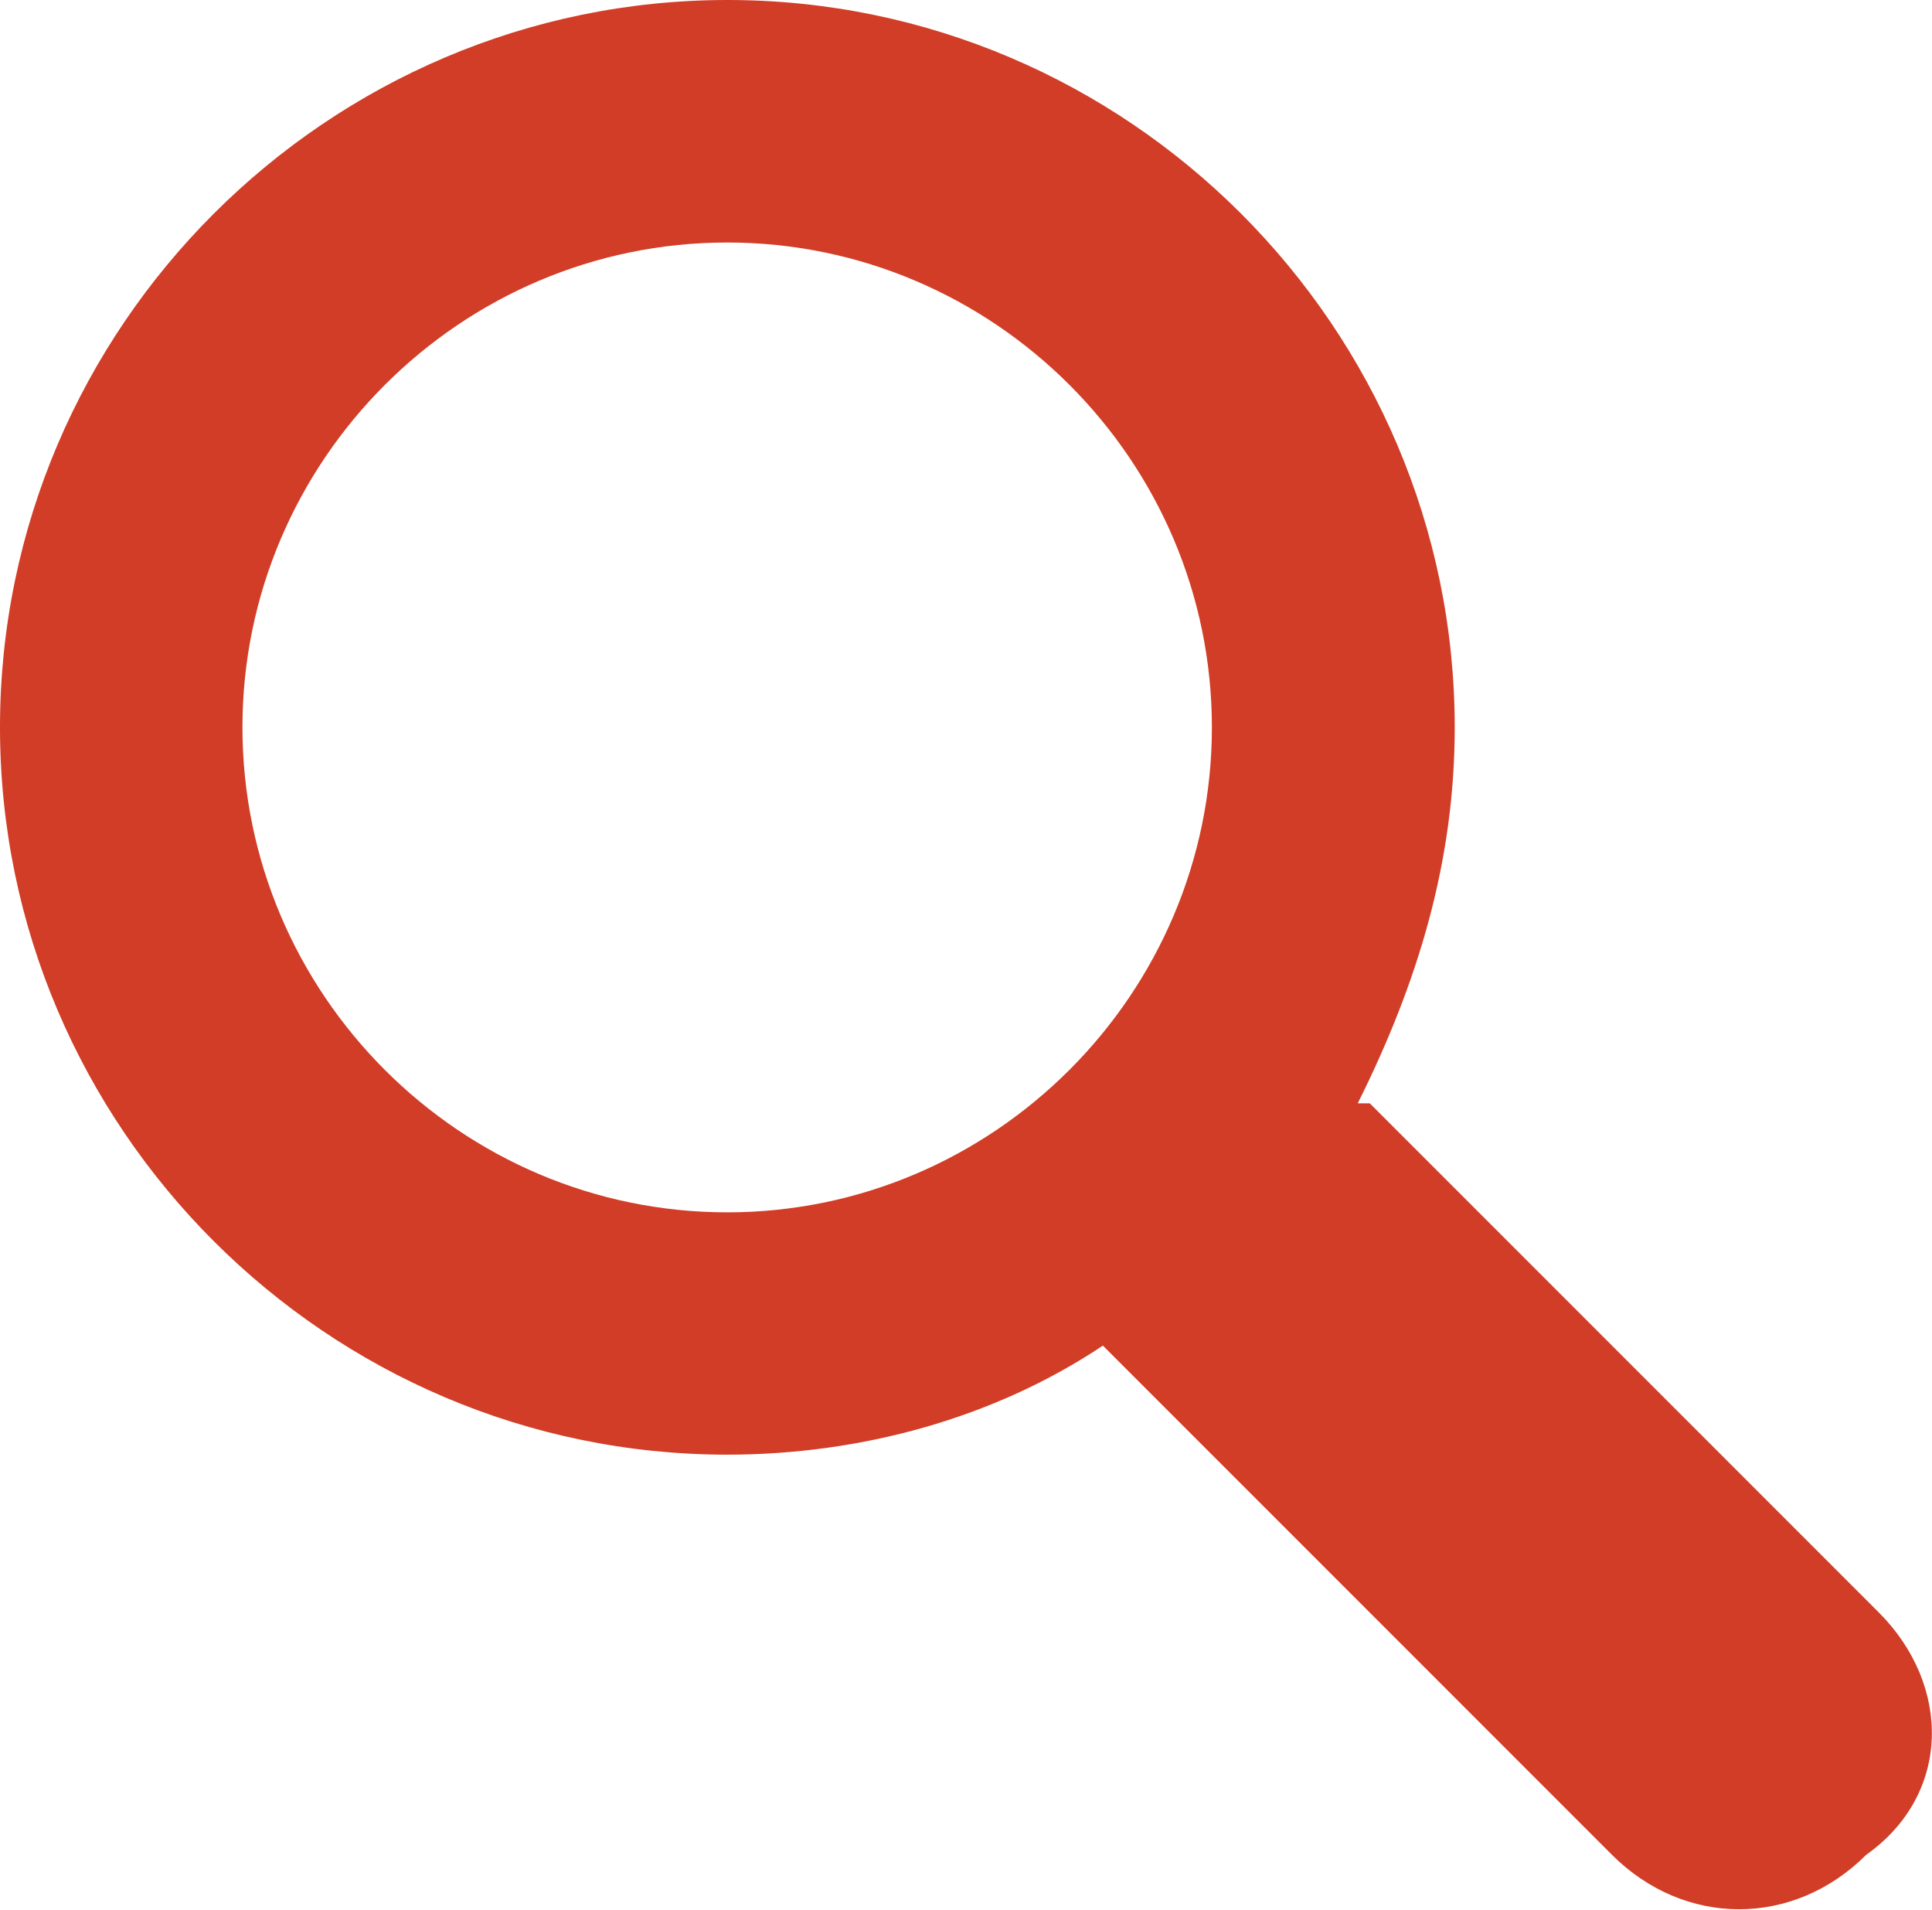
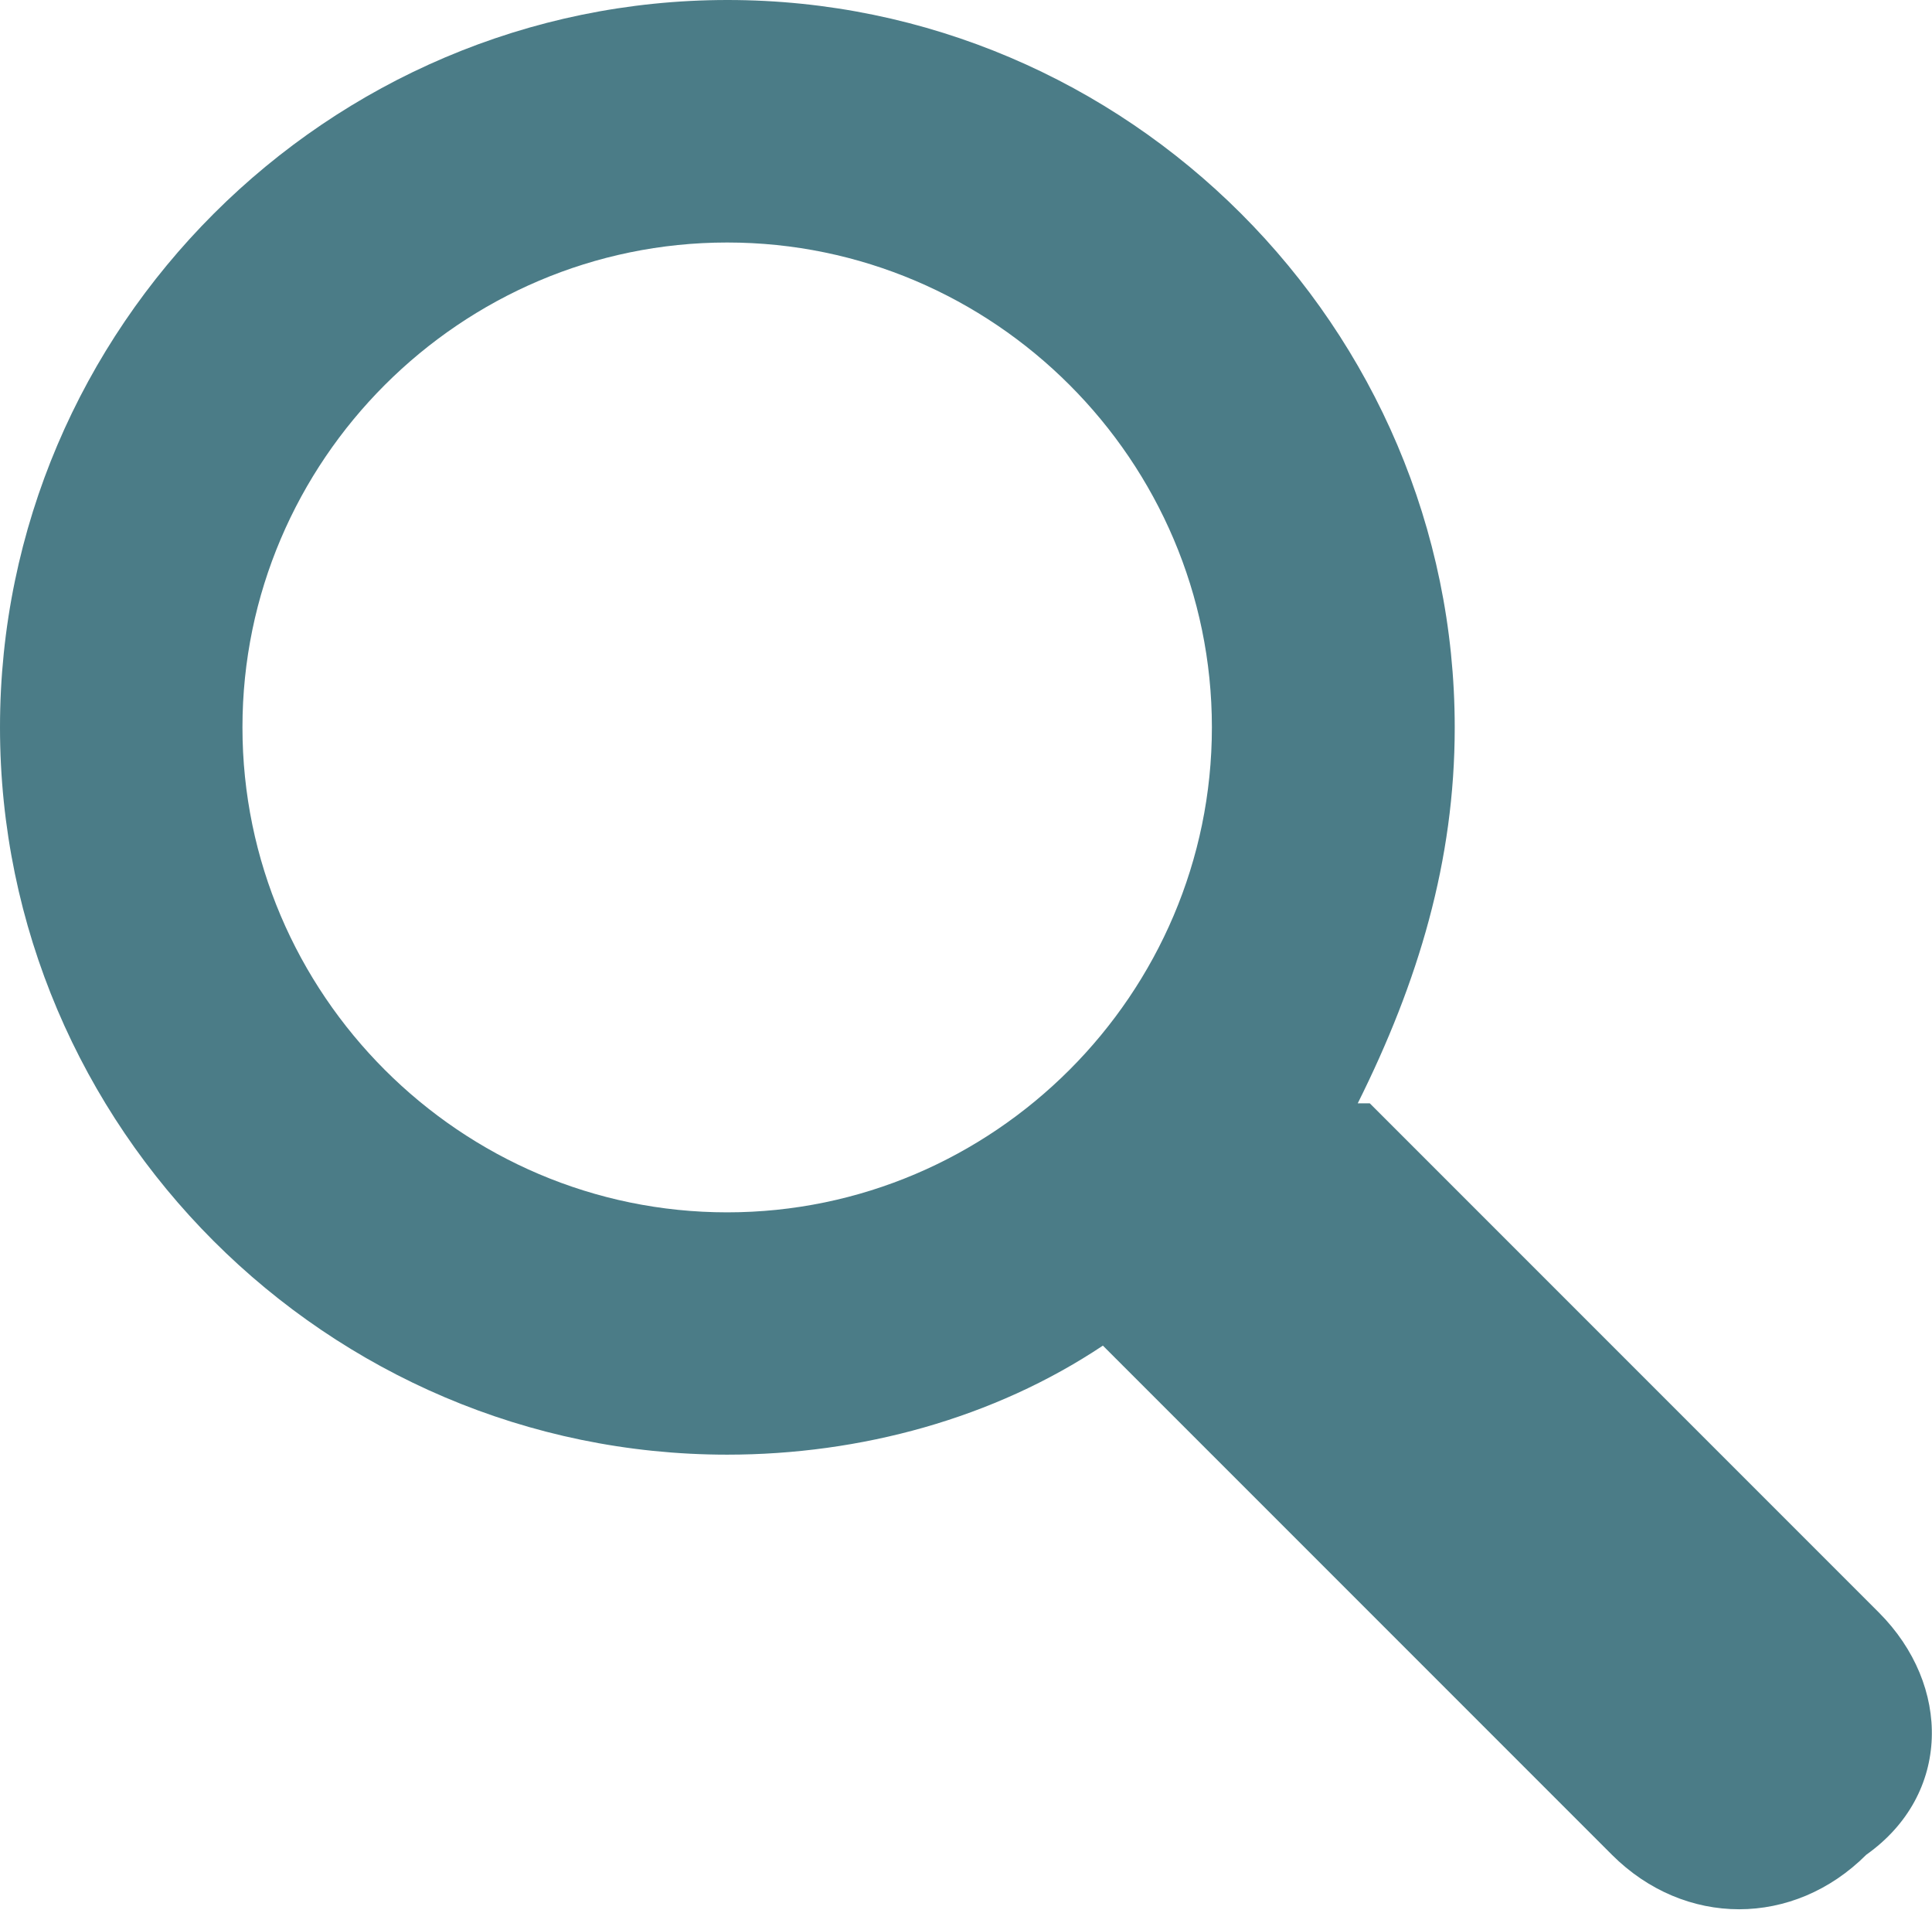
<svg xmlns="http://www.w3.org/2000/svg" version="1.1" id="Layer_1" x="0px" y="0px" viewBox="0 0 1012 1000" style="enable-background:new 0 0 1012 1000;" xml:space="preserve">
  <style type="text/css">
- 	.st0{fill:#D13D27;}
+ 	.st0{fill:#4B7C87;}
</style>
  <g>
    <path class="st0" d="M984.2,844.5L717.5,577.8c0,0,0,0-6.3,0c31.7-63.5,50.8-127,50.8-196.8C762,171.4,590.6,0,381.1,0   S0,171.4,0,380.9s171.4,380.9,380.9,380.9c69.8,0,139.7-19,196.8-57.1l0,0l266.6,266.6c38.1,38.1,95.2,38.1,133.3,0   C1022.2,939.7,1022.2,882.6,984.2,844.5z M127,380.9C127,241.2,241.3,127,380.9,127c139.7,0,253.9,114.3,253.9,253.9   c0,139.7-114.3,254-253.9,254S127,520.7,127,380.9z" />
  </g>
</svg>
